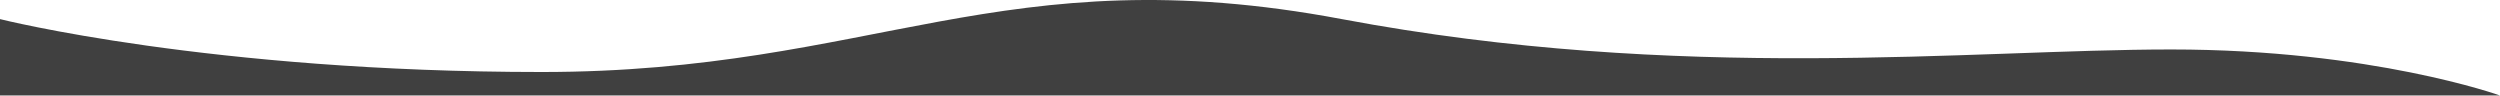
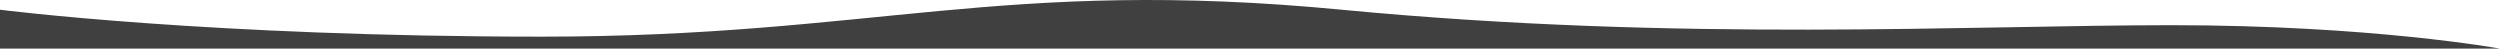
- <svg xmlns="http://www.w3.org/2000/svg" width="1440" height="55" viewBox="0 0 1440 55" fill="none">
-   <path d="M312 41.476C503.25 41.476 577.125 -25.785 772.875 11.001C968.625 47.787 1135.12 28.492 1250.62 28.492C1366.12 28.492 1440 55 1440 55H0V11.001C0 11.001 120.75 41.475 312 41.476Z" fill="#404040" />
+ <svg xmlns="http://www.w3.org/2000/svg" width="1440" height="28" viewBox="0 0 1440 28" fill="none">
+   <path d="M312 21.115C503.25 21.115 577.125 -13.127 772.875 5.6C968.625 24.328 1135.12 14.505 1250.62 14.505C1366.12 14.505 1440 28 1440 28H0V5.6C0 5.6 120.75 21.115 312 21.115Z" fill="#404040" />
</svg>
